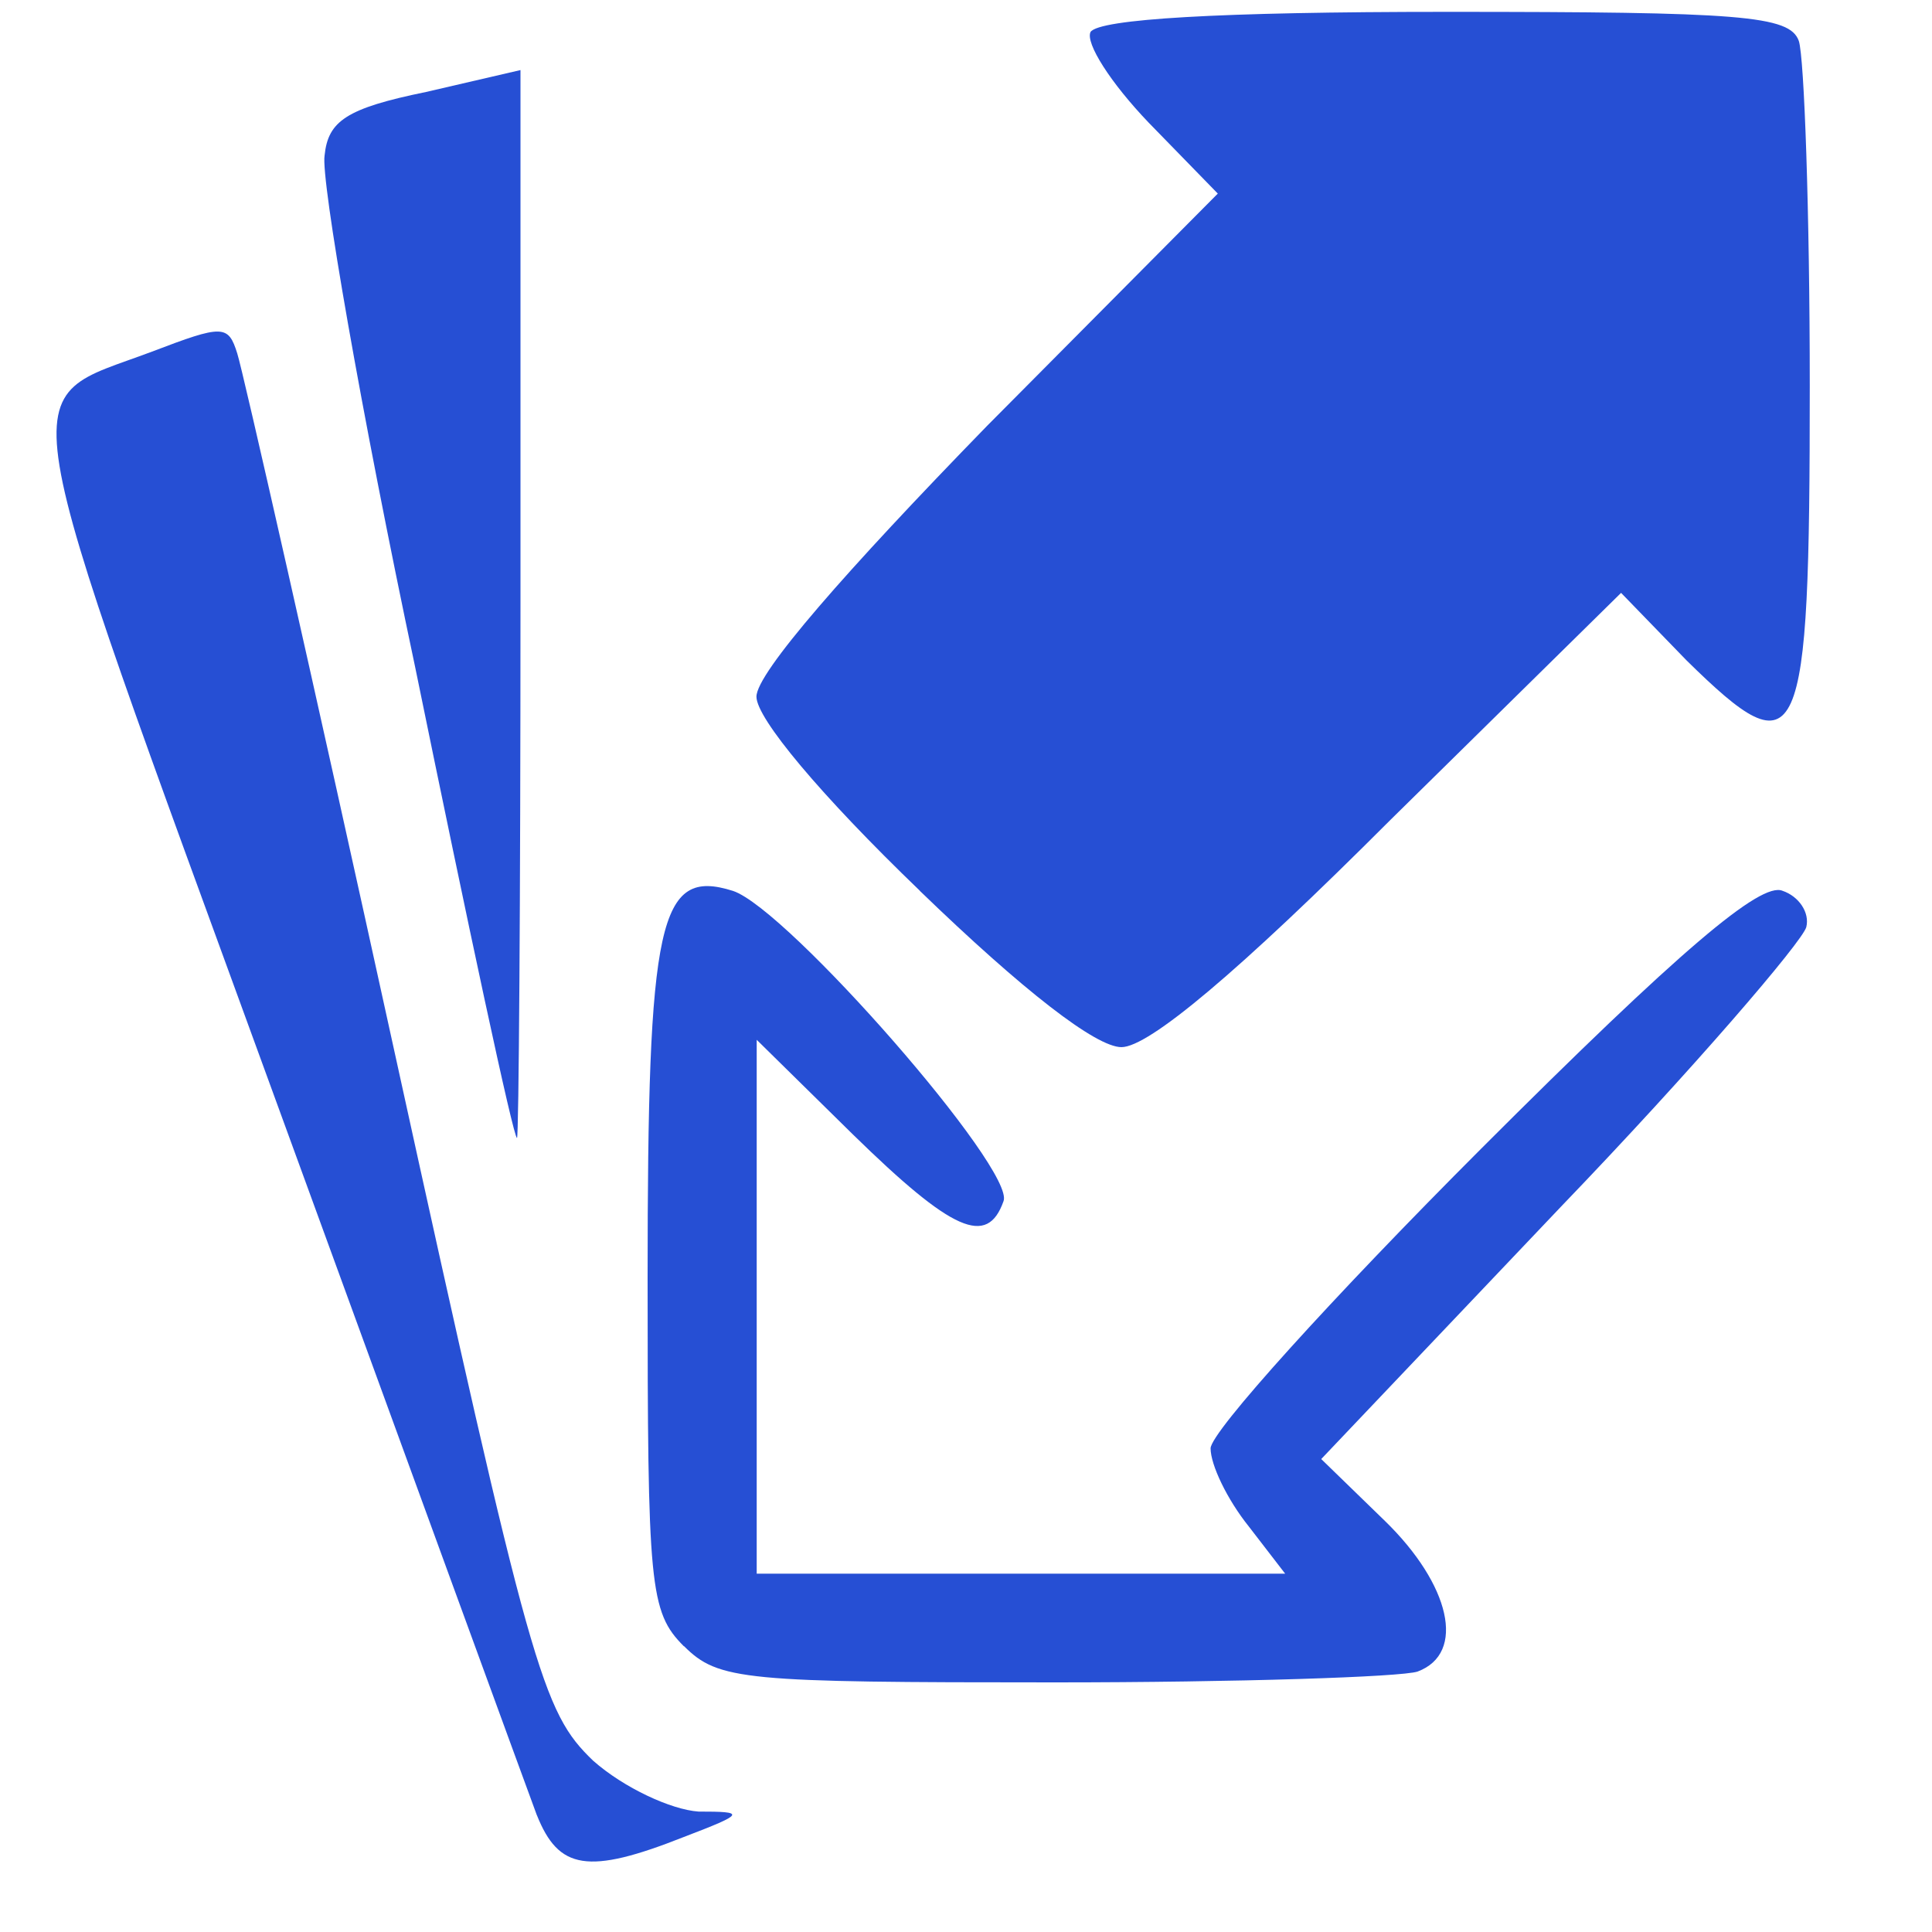
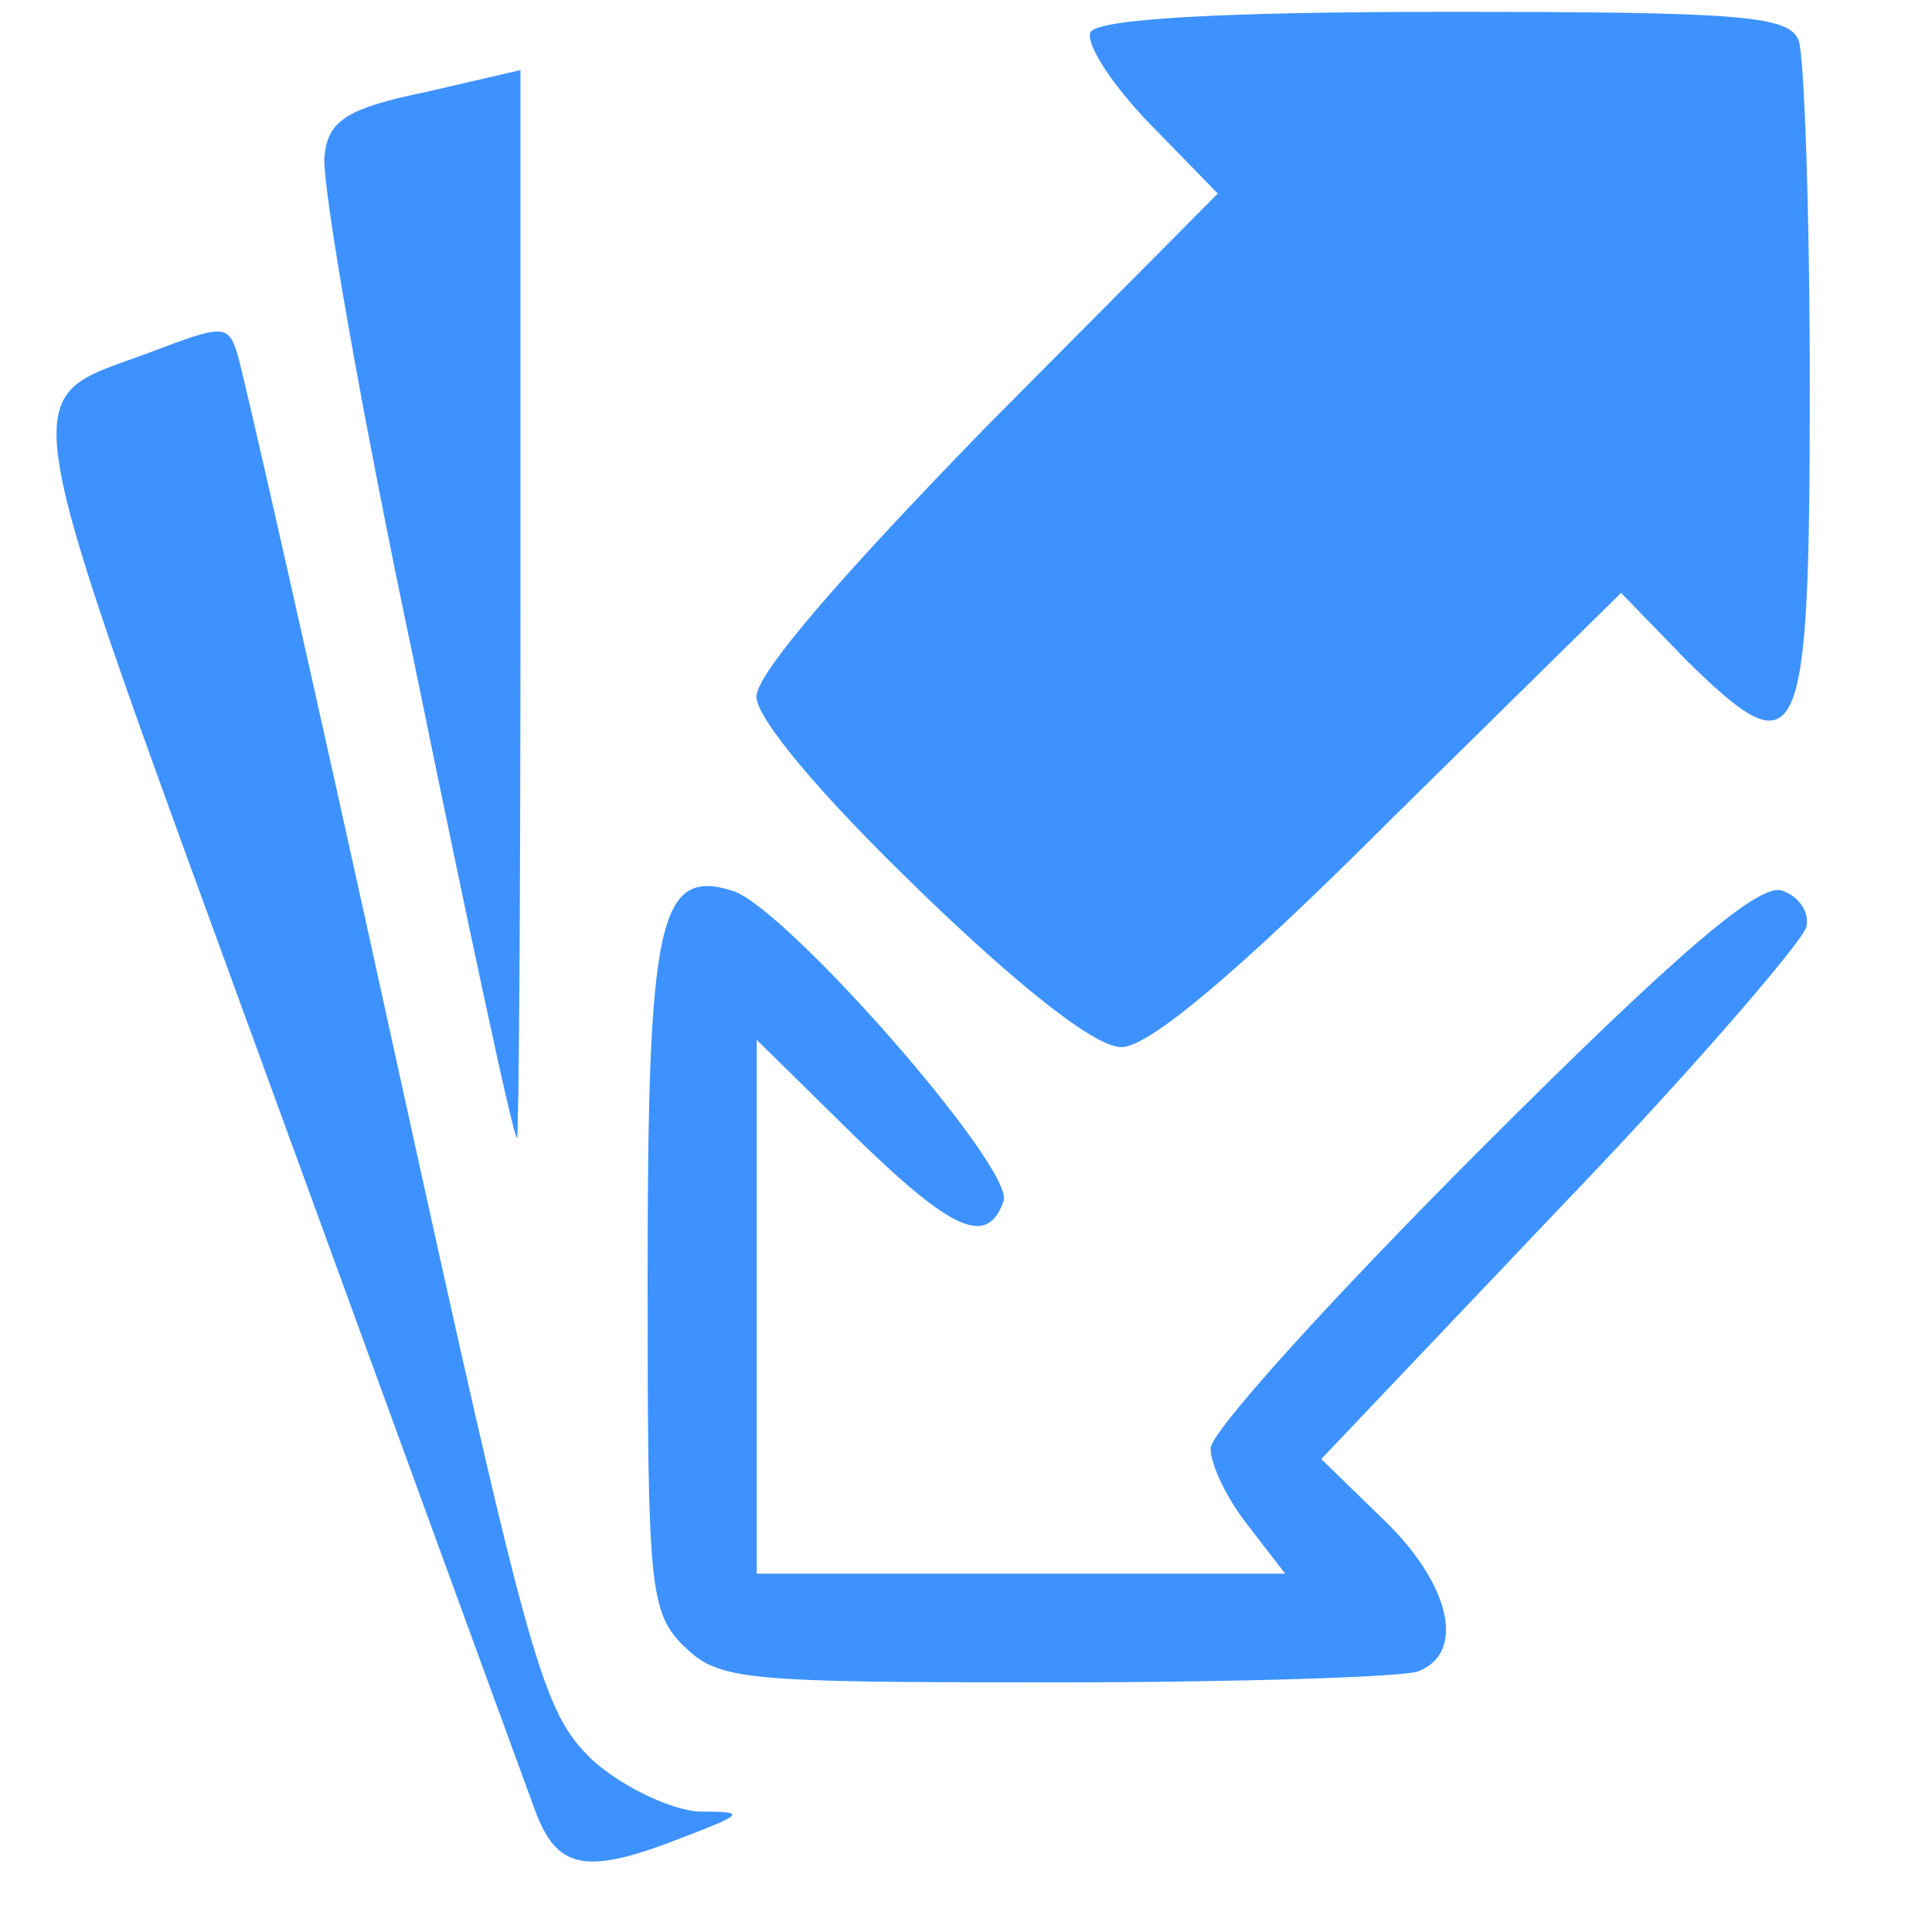
<svg xmlns="http://www.w3.org/2000/svg" focusable="false" aria-hidden="true" viewBox="0 0 15 15">
-   <g fill="#264FD4" fill-rule="nonzero">
+   <g fill="#3D92FF" fill-rule="nonzero">
    <path d="M4.168 14.093c-.084-.226-1-2.735-2.044-5.597C.038 2.773.094 3.14 1.18 2.73c.55-.21.592-.21.662.014.042.127.592 2.552 1.213 5.386 1.07 4.878 1.156 5.16 1.55 5.54.24.212.606.38.818.395.366 0 .366.014-.113.197-.747.296-.973.254-1.142-.17z">
    </path>
    <path d="M5.31 12.782c-.268-.268-.282-.465-.282-2.862 0-2.777.085-3.186.663-3.003.424.14 2.2 2.17 2.1 2.41-.126.353-.393.24-1.17-.52l-.746-.734v4.145h4.103l-.282-.366c-.17-.212-.297-.48-.297-.607s.945-1.17 2.1-2.326c1.552-1.552 2.172-2.073 2.34-2.003.128.043.213.17.185.282-.03.112-.875 1.1-1.904 2.17l-1.862 1.96.494.48c.507.493.634 1.028.254 1.17-.127.042-1.396.084-2.82.084-2.41 0-2.608-.014-2.876-.282zM3.224 5.183C2.8 3.18 2.49 1.39 2.52 1.208c.027-.268.168-.367.788-.494l.733-.17V4.69c0 2.284-.013 4.145-.027 4.145-.028 0-.38-1.65-.79-3.652z">
    </path>
    <path d="M7.143 6.917c-.776-.747-1.27-1.34-1.27-1.508 0-.184.692-.974 1.79-2.102l1.792-1.804-.536-.55c-.297-.31-.494-.62-.452-.705.07-.1.987-.156 2.763-.156 2.285 0 2.666.028 2.736.226.042.126.085 1.325.085 2.678 0 2.848-.07 3.003-.958 2.13l-.507-.523-1.79 1.762C9.61 7.552 8.918 8.13 8.707 8.13c-.198 0-.762-.437-1.565-1.213z">
    </path>
  </g>
</svg>
